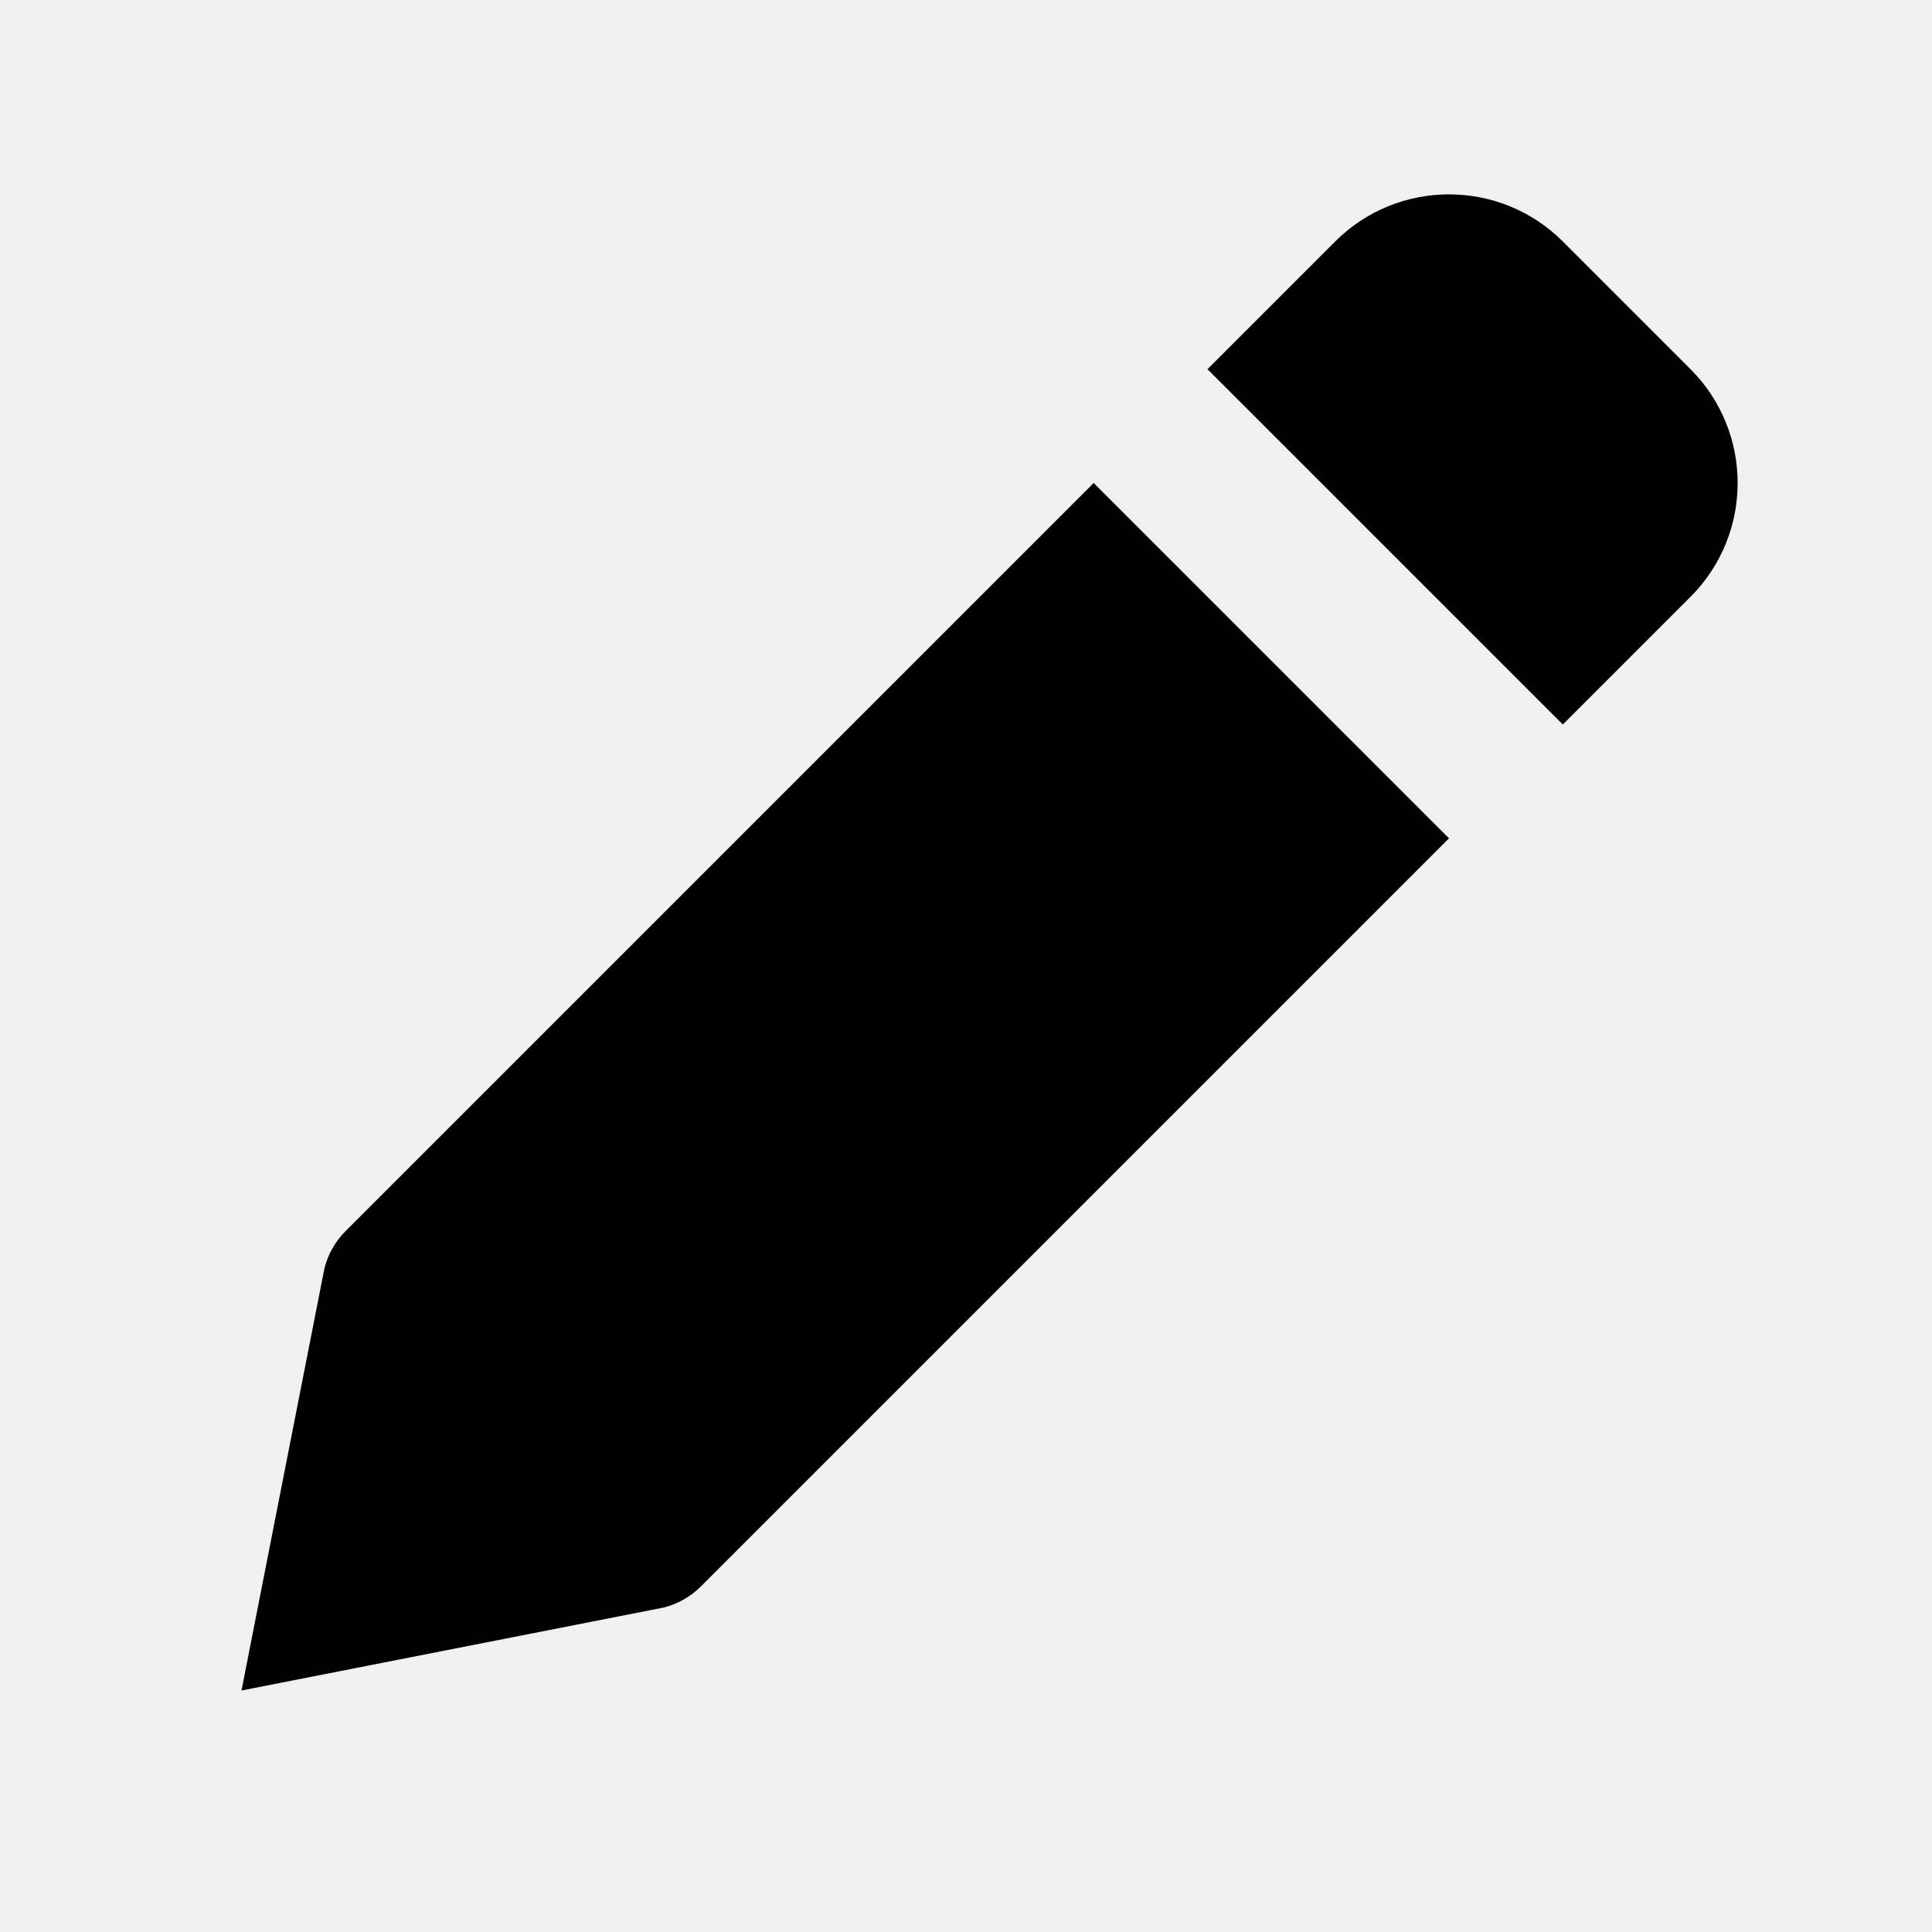
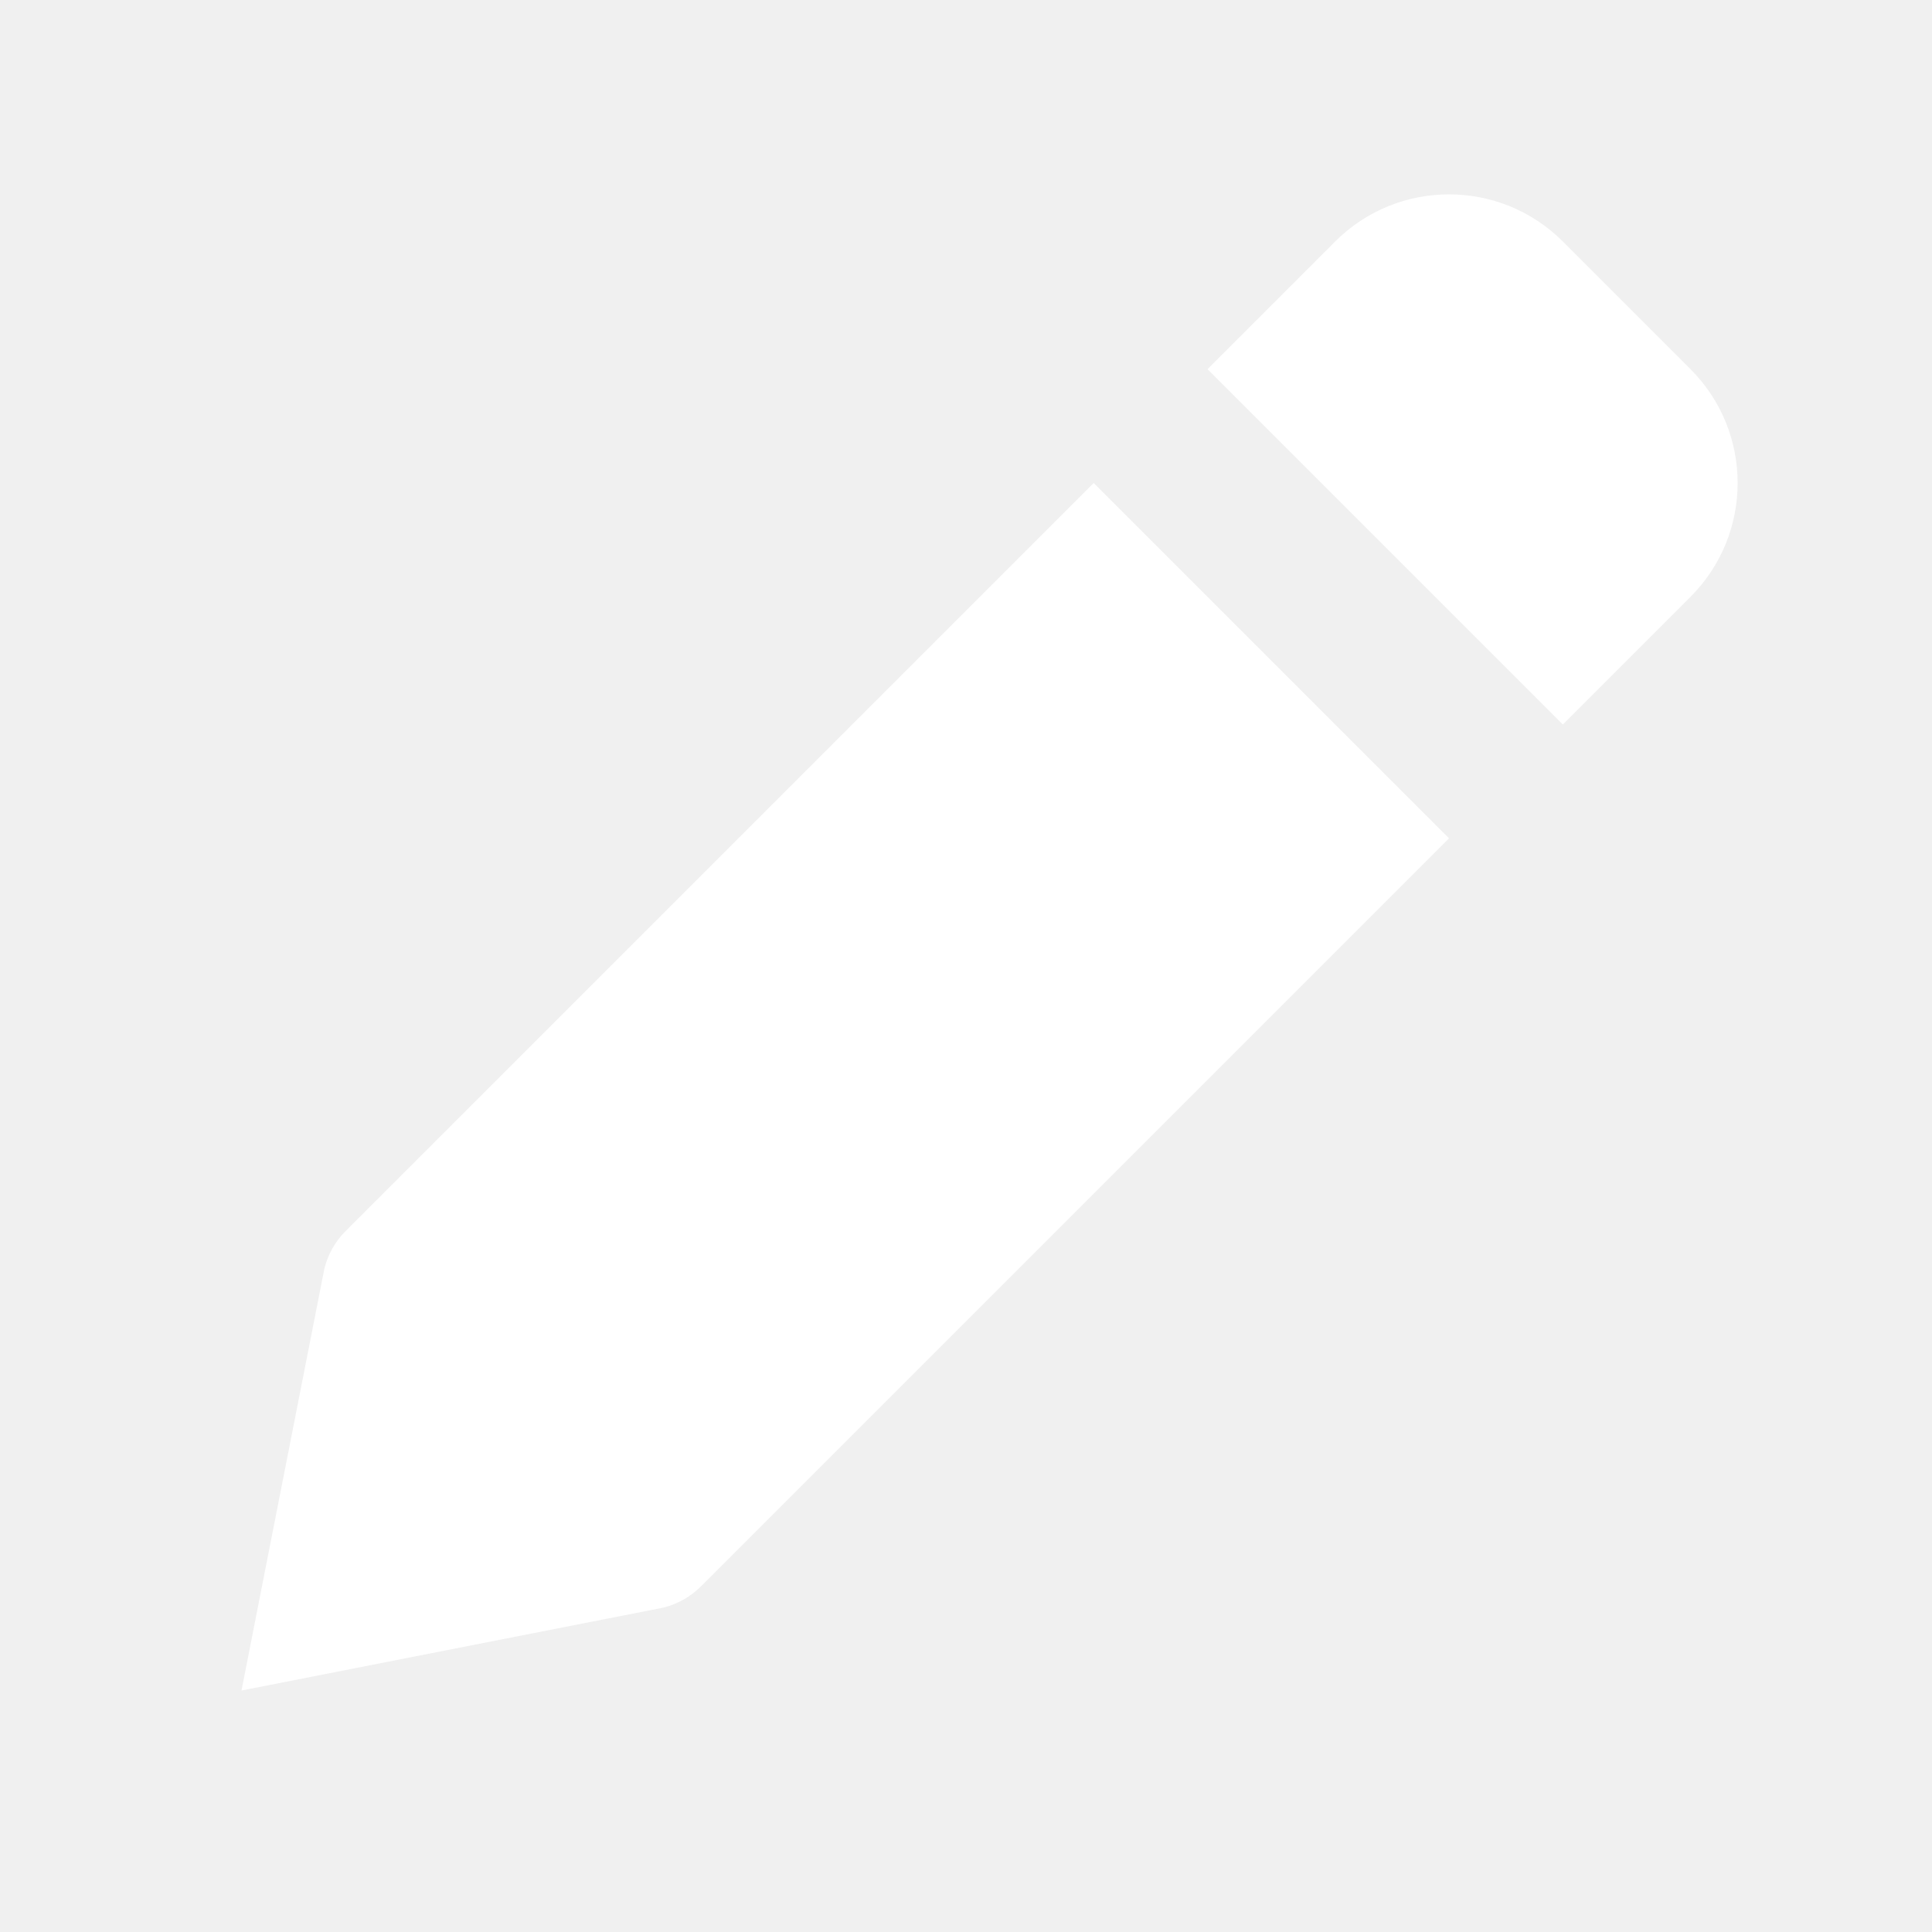
- <svg xmlns="http://www.w3.org/2000/svg" width="24" height="24" viewBox="0 0 24 24">
+ <svg xmlns="http://www.w3.org/2000/svg" fill="white" width="24" height="24" viewBox="0 0 24 24">
  <path d="M8.707 19.707 18 10.414 13.586 6l-9.293 9.293a1.003 1.003 0 0 0-.263.464L3 21l5.242-1.03c.176-.044.337-.135.465-.263zM21 7.414a2 2 0 0 0 0-2.828L19.414 3a2 2 0 0 0-2.828 0L15 4.586 19.414 9 21 7.414z" />
</svg>
